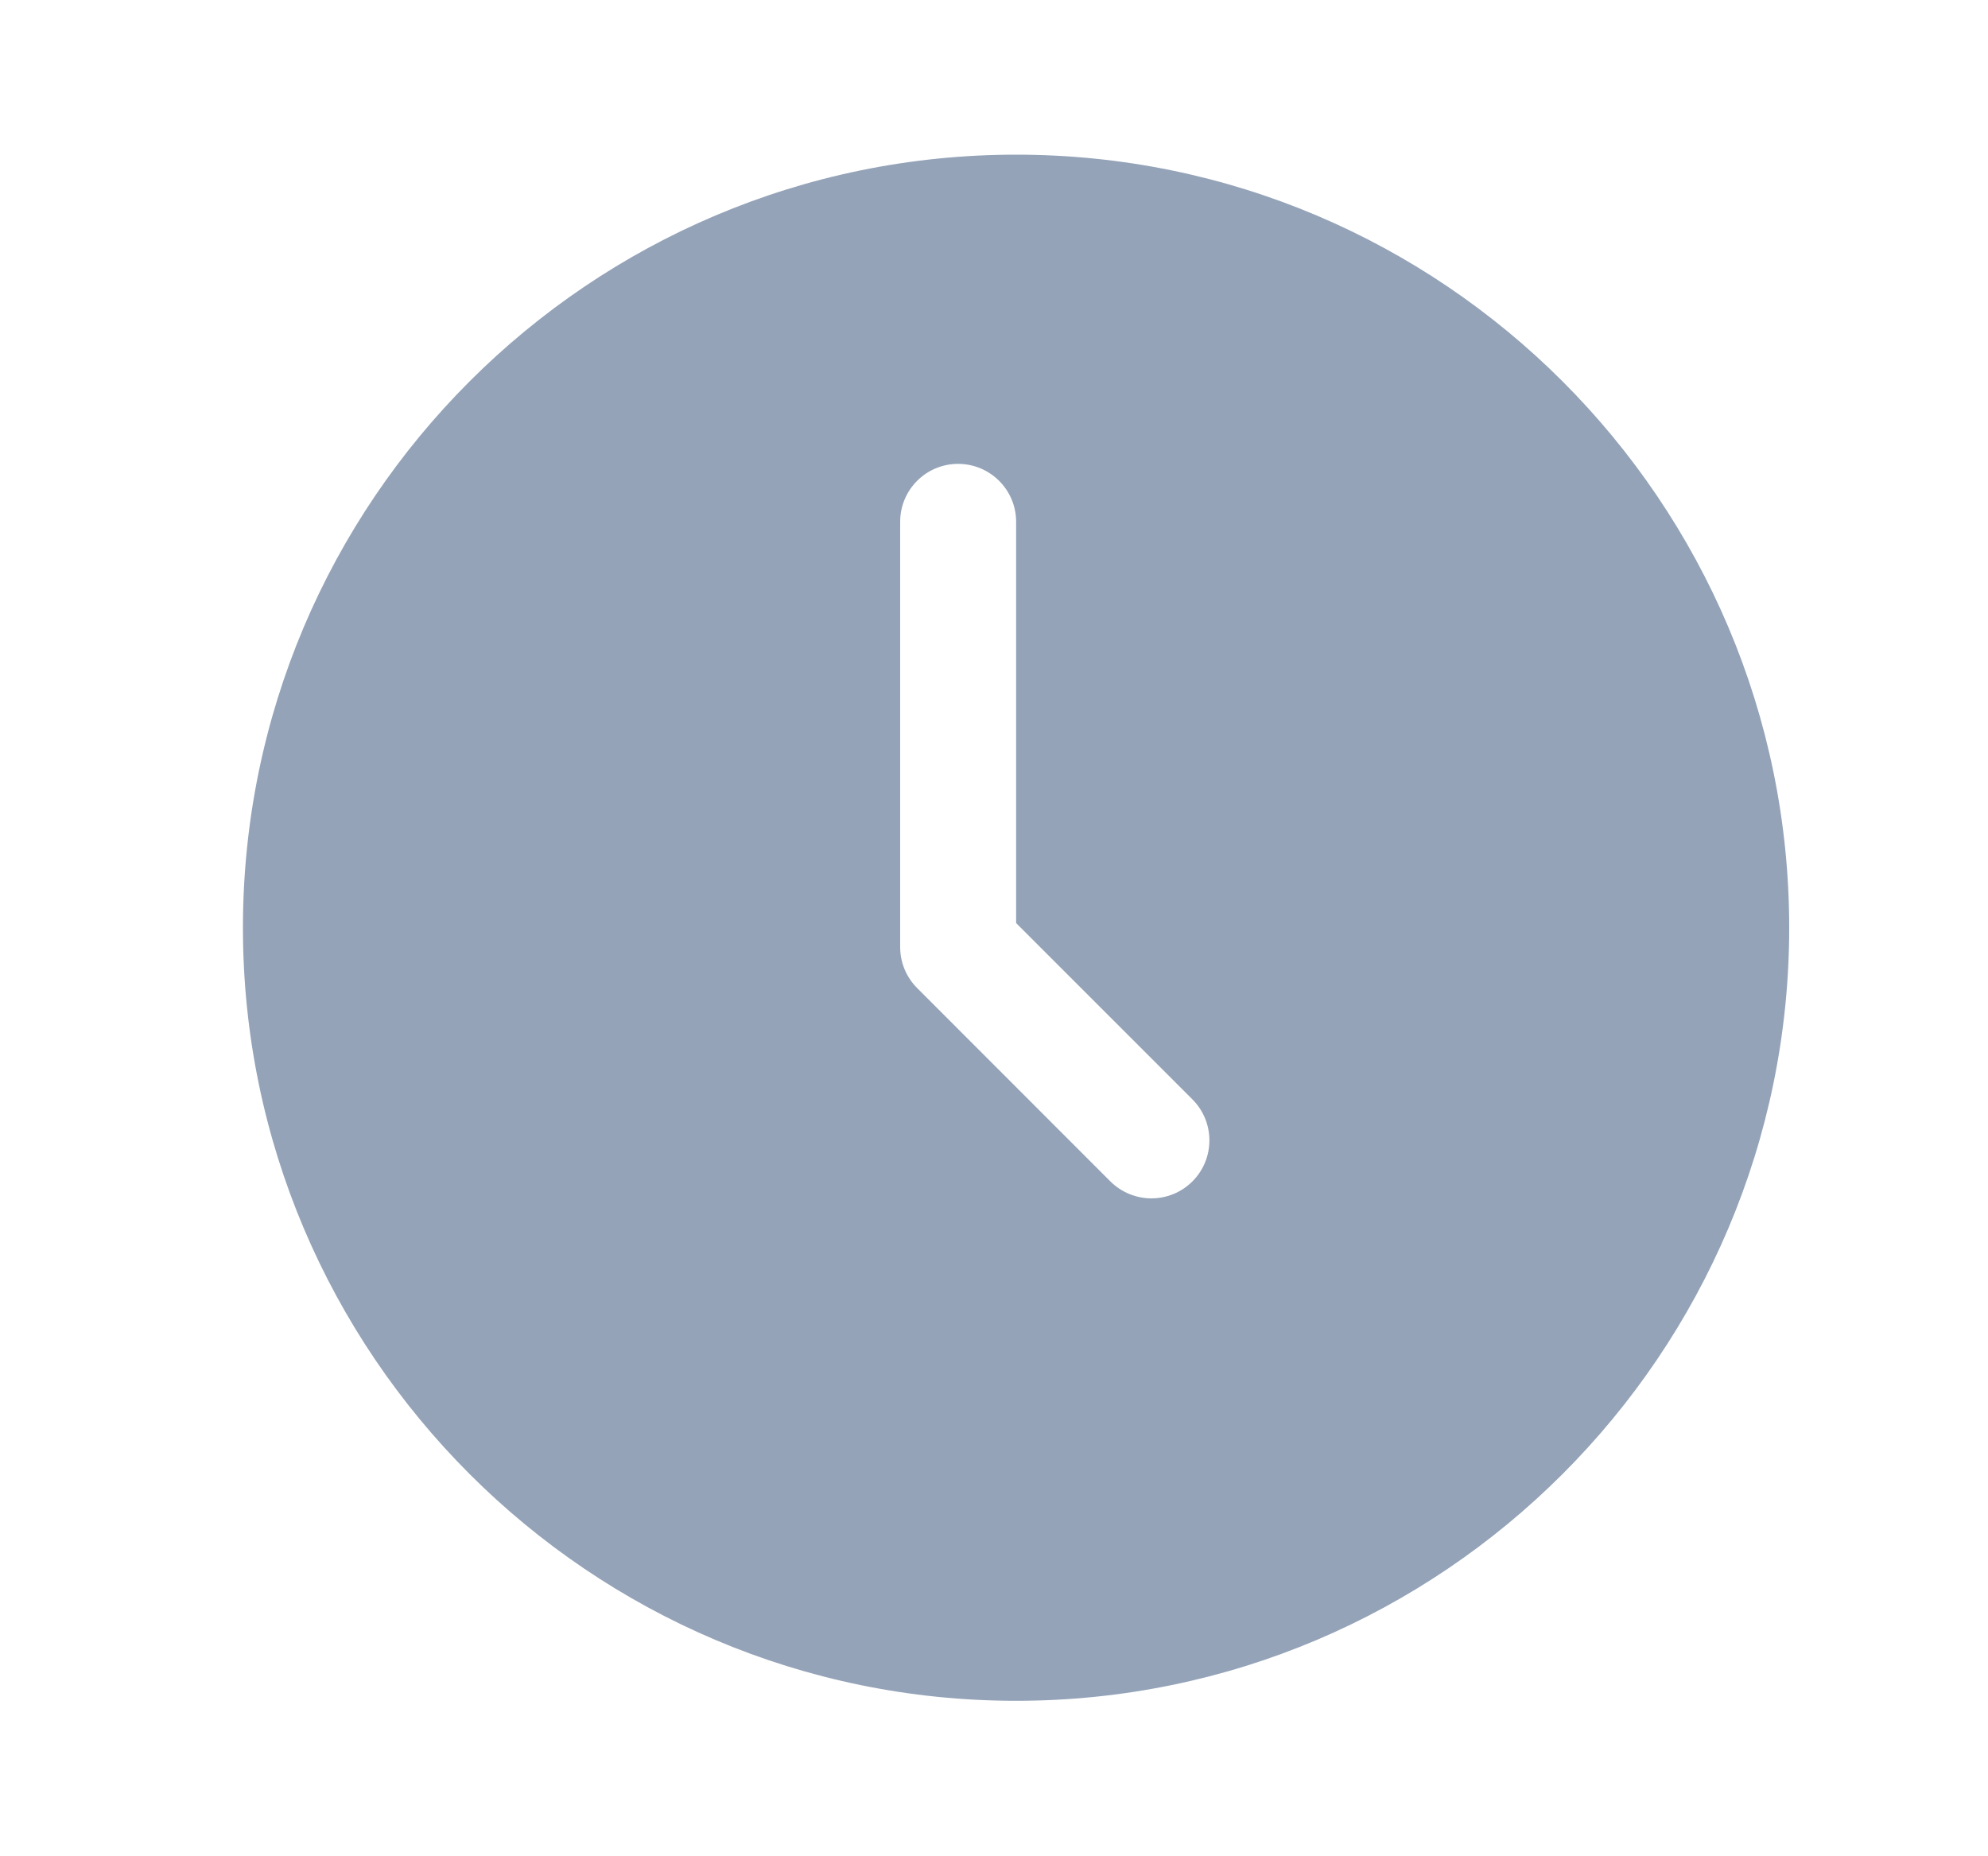
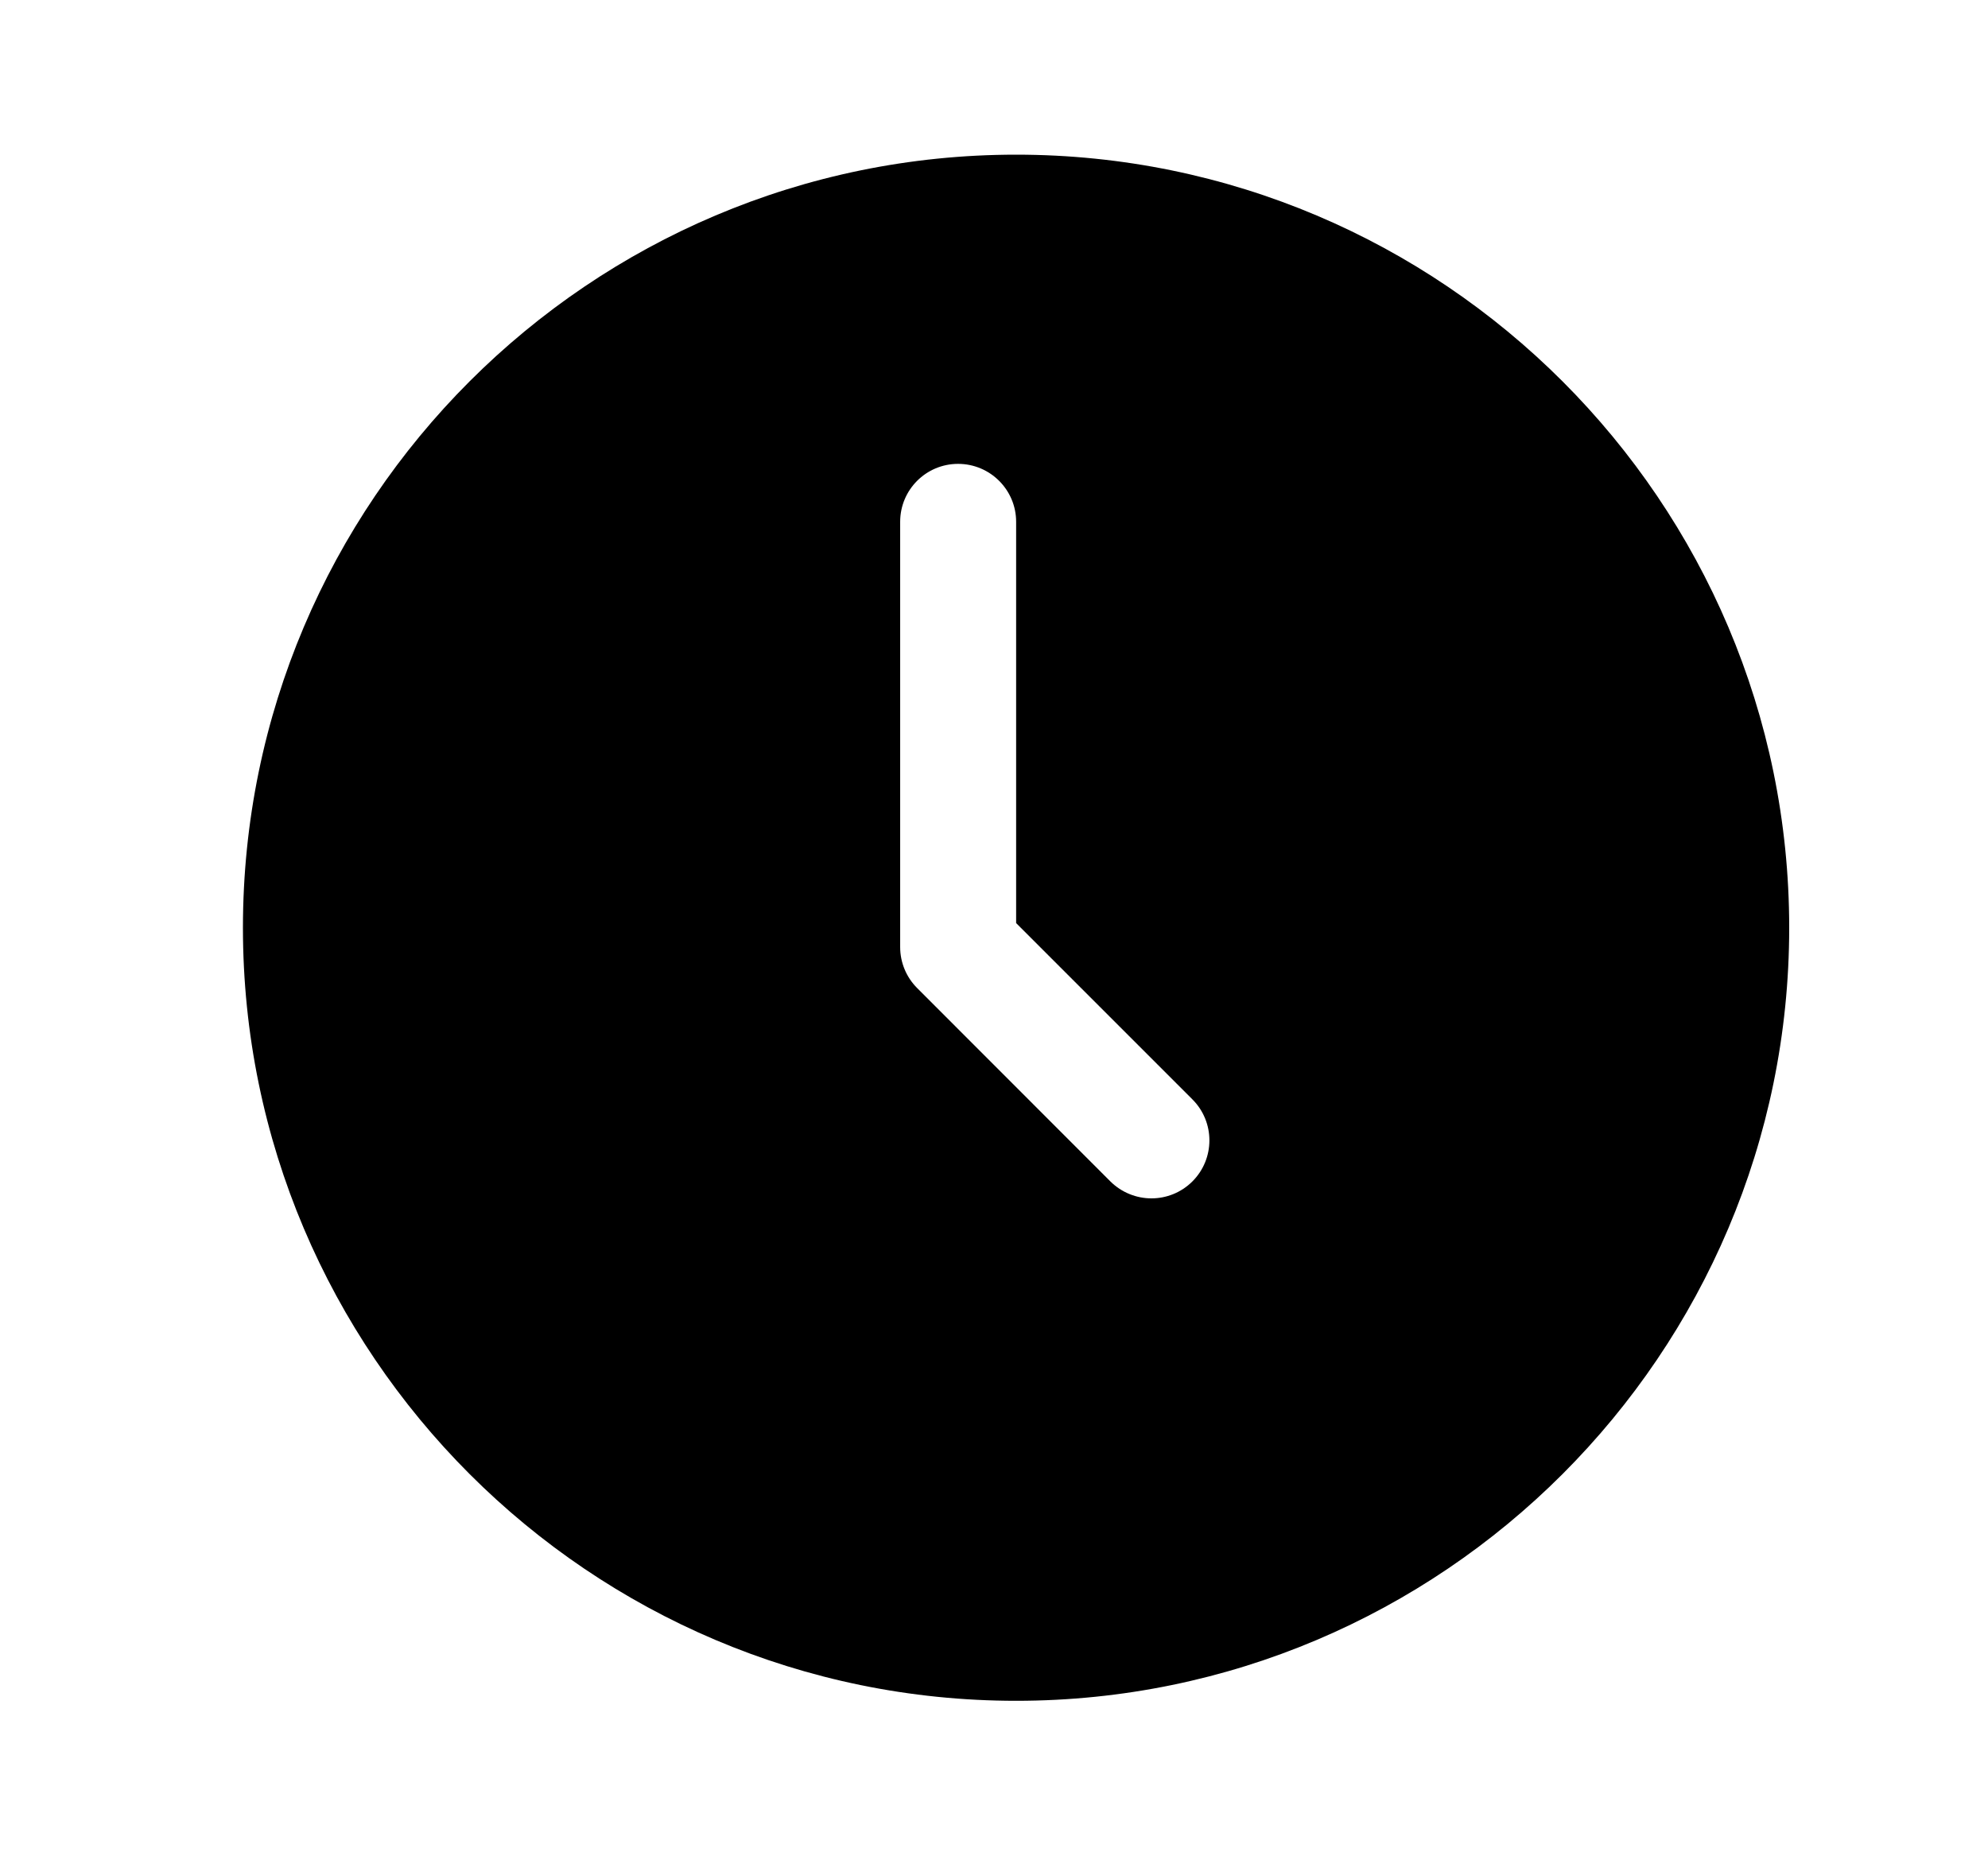
<svg xmlns="http://www.w3.org/2000/svg" width="15" height="14" viewBox="0 0 15 14" fill="none">
-   <path d="M7.667 1.167C4.45 1.167 1.833 3.783 1.833 7C1.833 10.216 4.45 12.833 7.667 12.833C10.883 12.833 13.5 10.216 13.5 7C13.5 3.783 10.883 1.167 7.667 1.167ZM8.997 8.914C8.912 8.999 8.8 9.042 8.688 9.042C8.576 9.042 8.464 8.999 8.378 8.914L6.92 7.455C6.838 7.373 6.792 7.262 6.792 7.146V3.937C6.792 3.696 6.987 3.5 7.229 3.5C7.471 3.5 7.667 3.696 7.667 3.937V6.965L8.997 8.295C9.168 8.466 9.168 8.743 8.997 8.914Z" fill="#94A3B8" />
+   <path d="M7.667 1.167C4.45 1.167 1.833 3.783 1.833 7C1.833 10.216 4.45 12.833 7.667 12.833C10.883 12.833 13.5 10.216 13.5 7C13.5 3.783 10.883 1.167 7.667 1.167ZM8.997 8.914C8.912 8.999 8.8 9.042 8.688 9.042C8.576 9.042 8.464 8.999 8.378 8.914L6.92 7.455C6.838 7.373 6.792 7.262 6.792 7.146V3.937C6.792 3.696 6.987 3.5 7.229 3.5C7.471 3.5 7.667 3.696 7.667 3.937V6.965L8.997 8.295C9.168 8.466 9.168 8.743 8.997 8.914Z" fill="currentColor" />
</svg>
